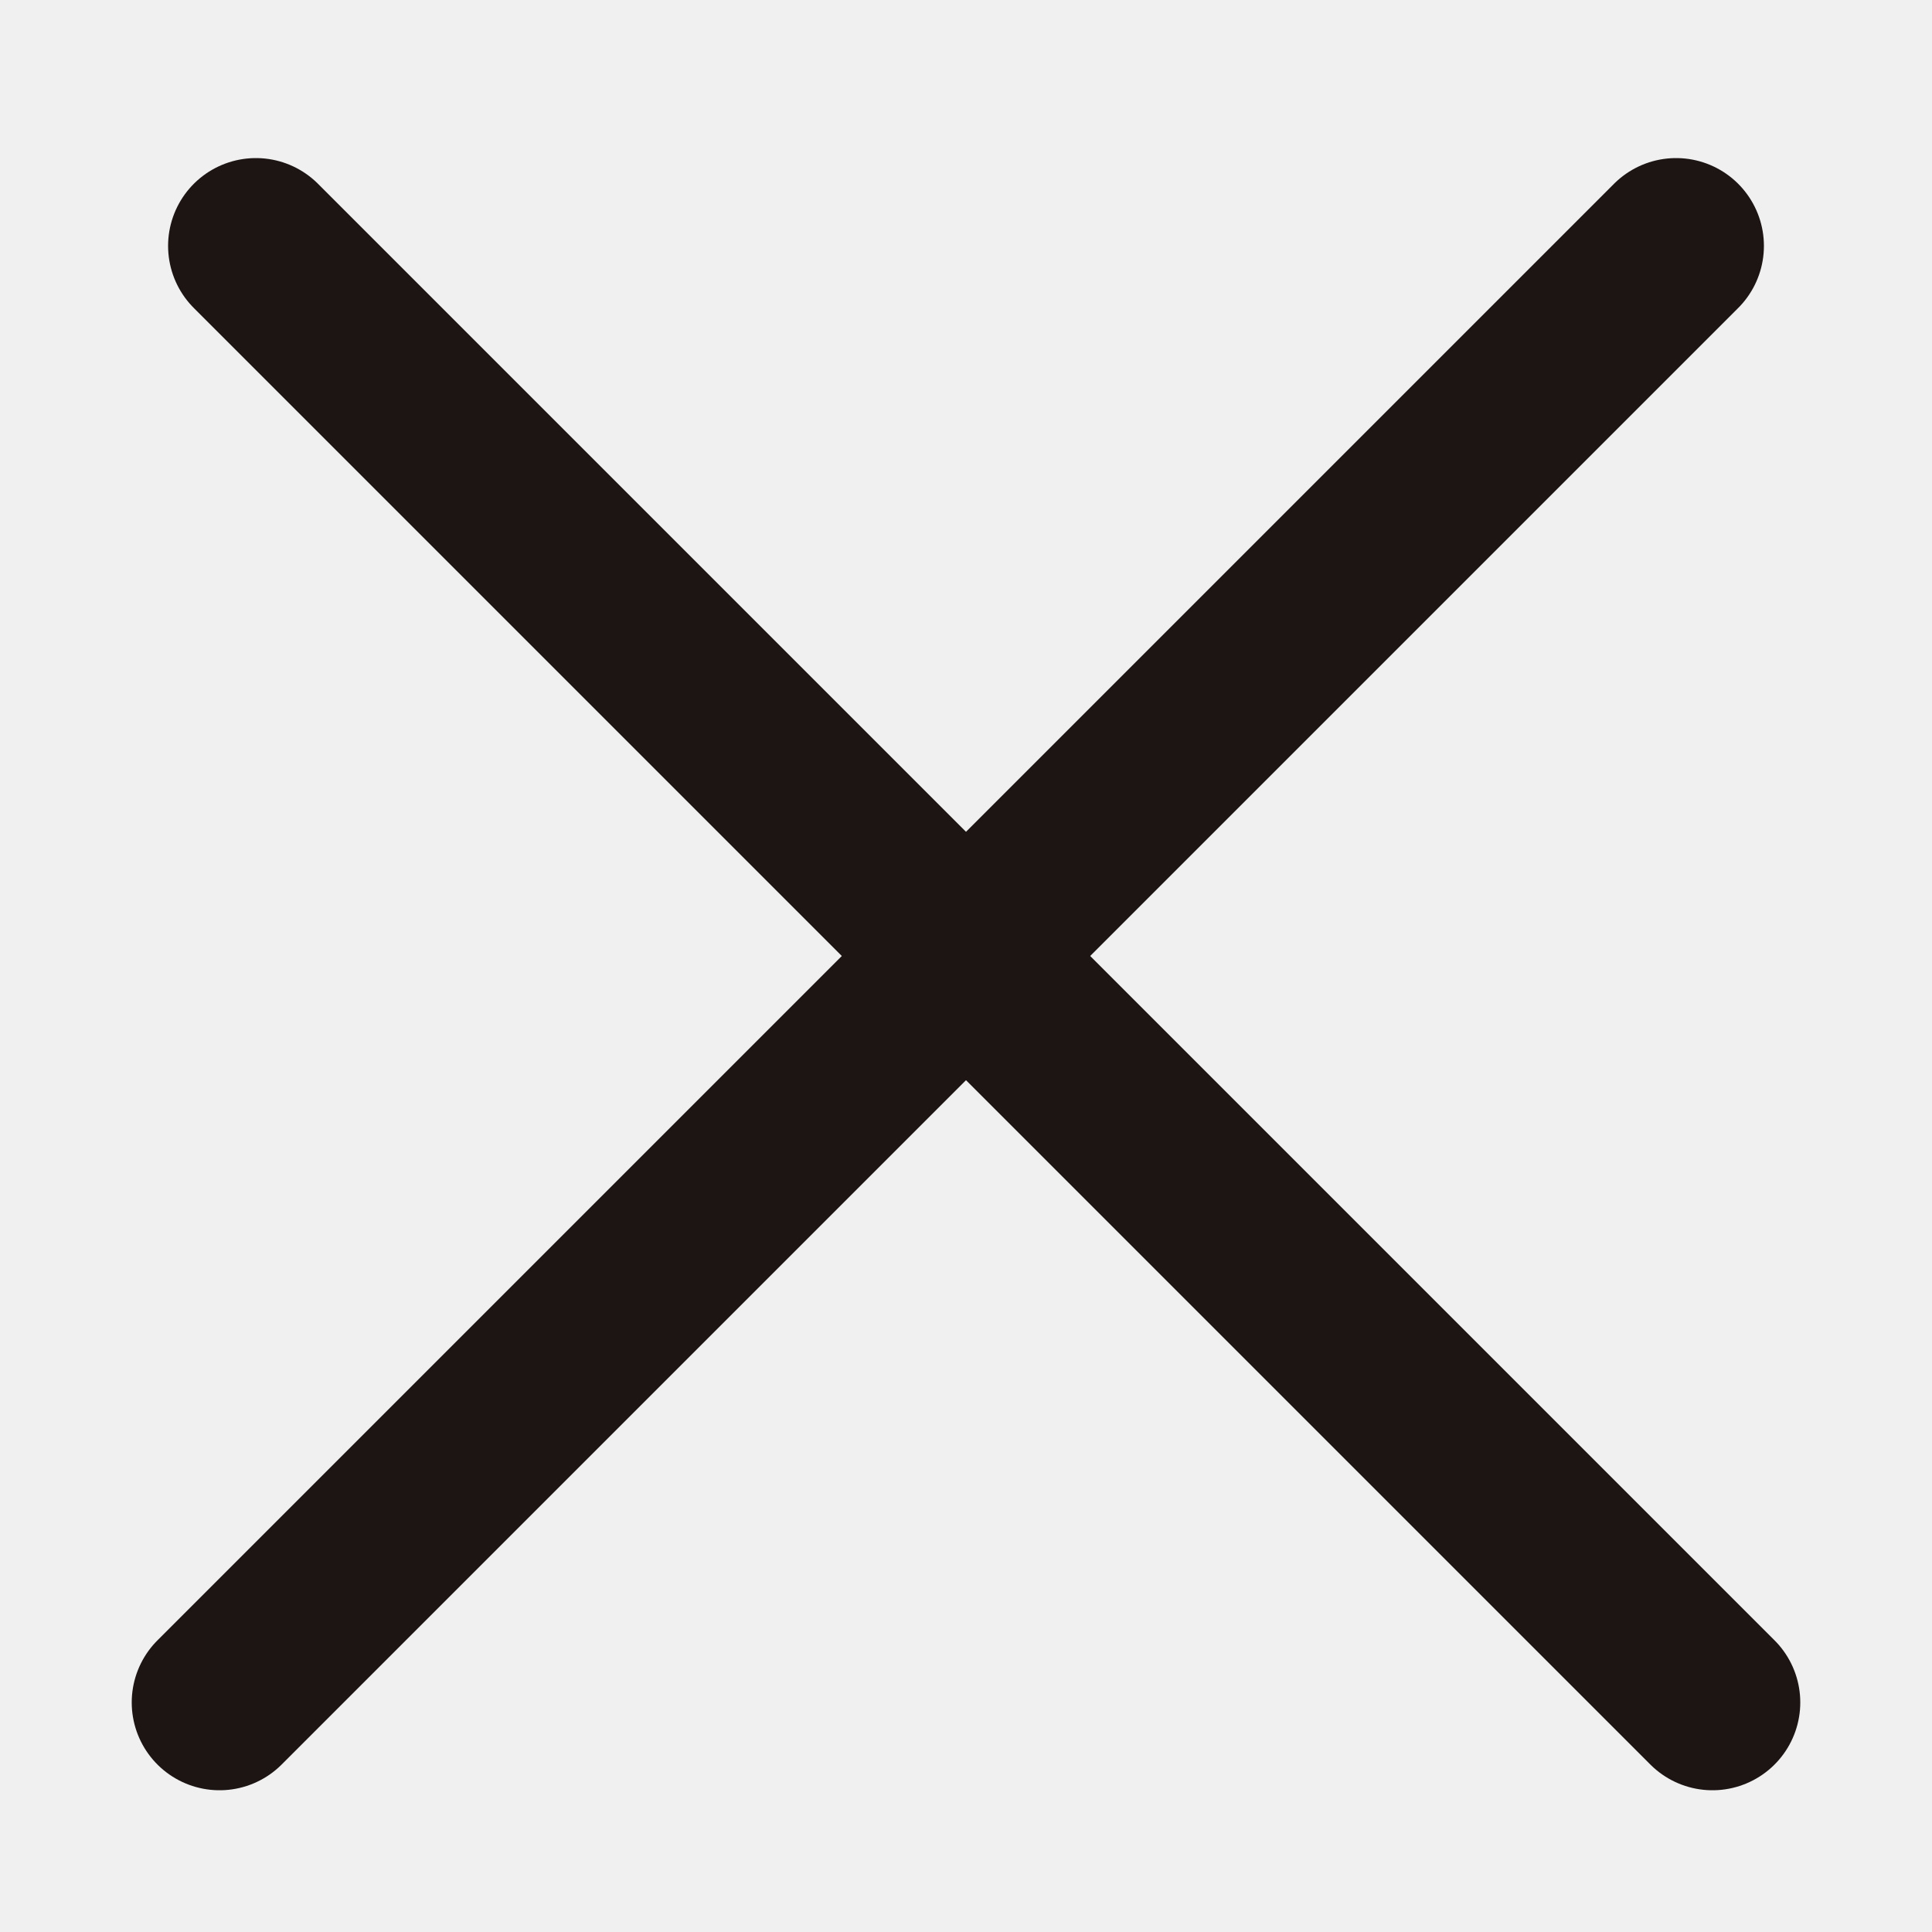
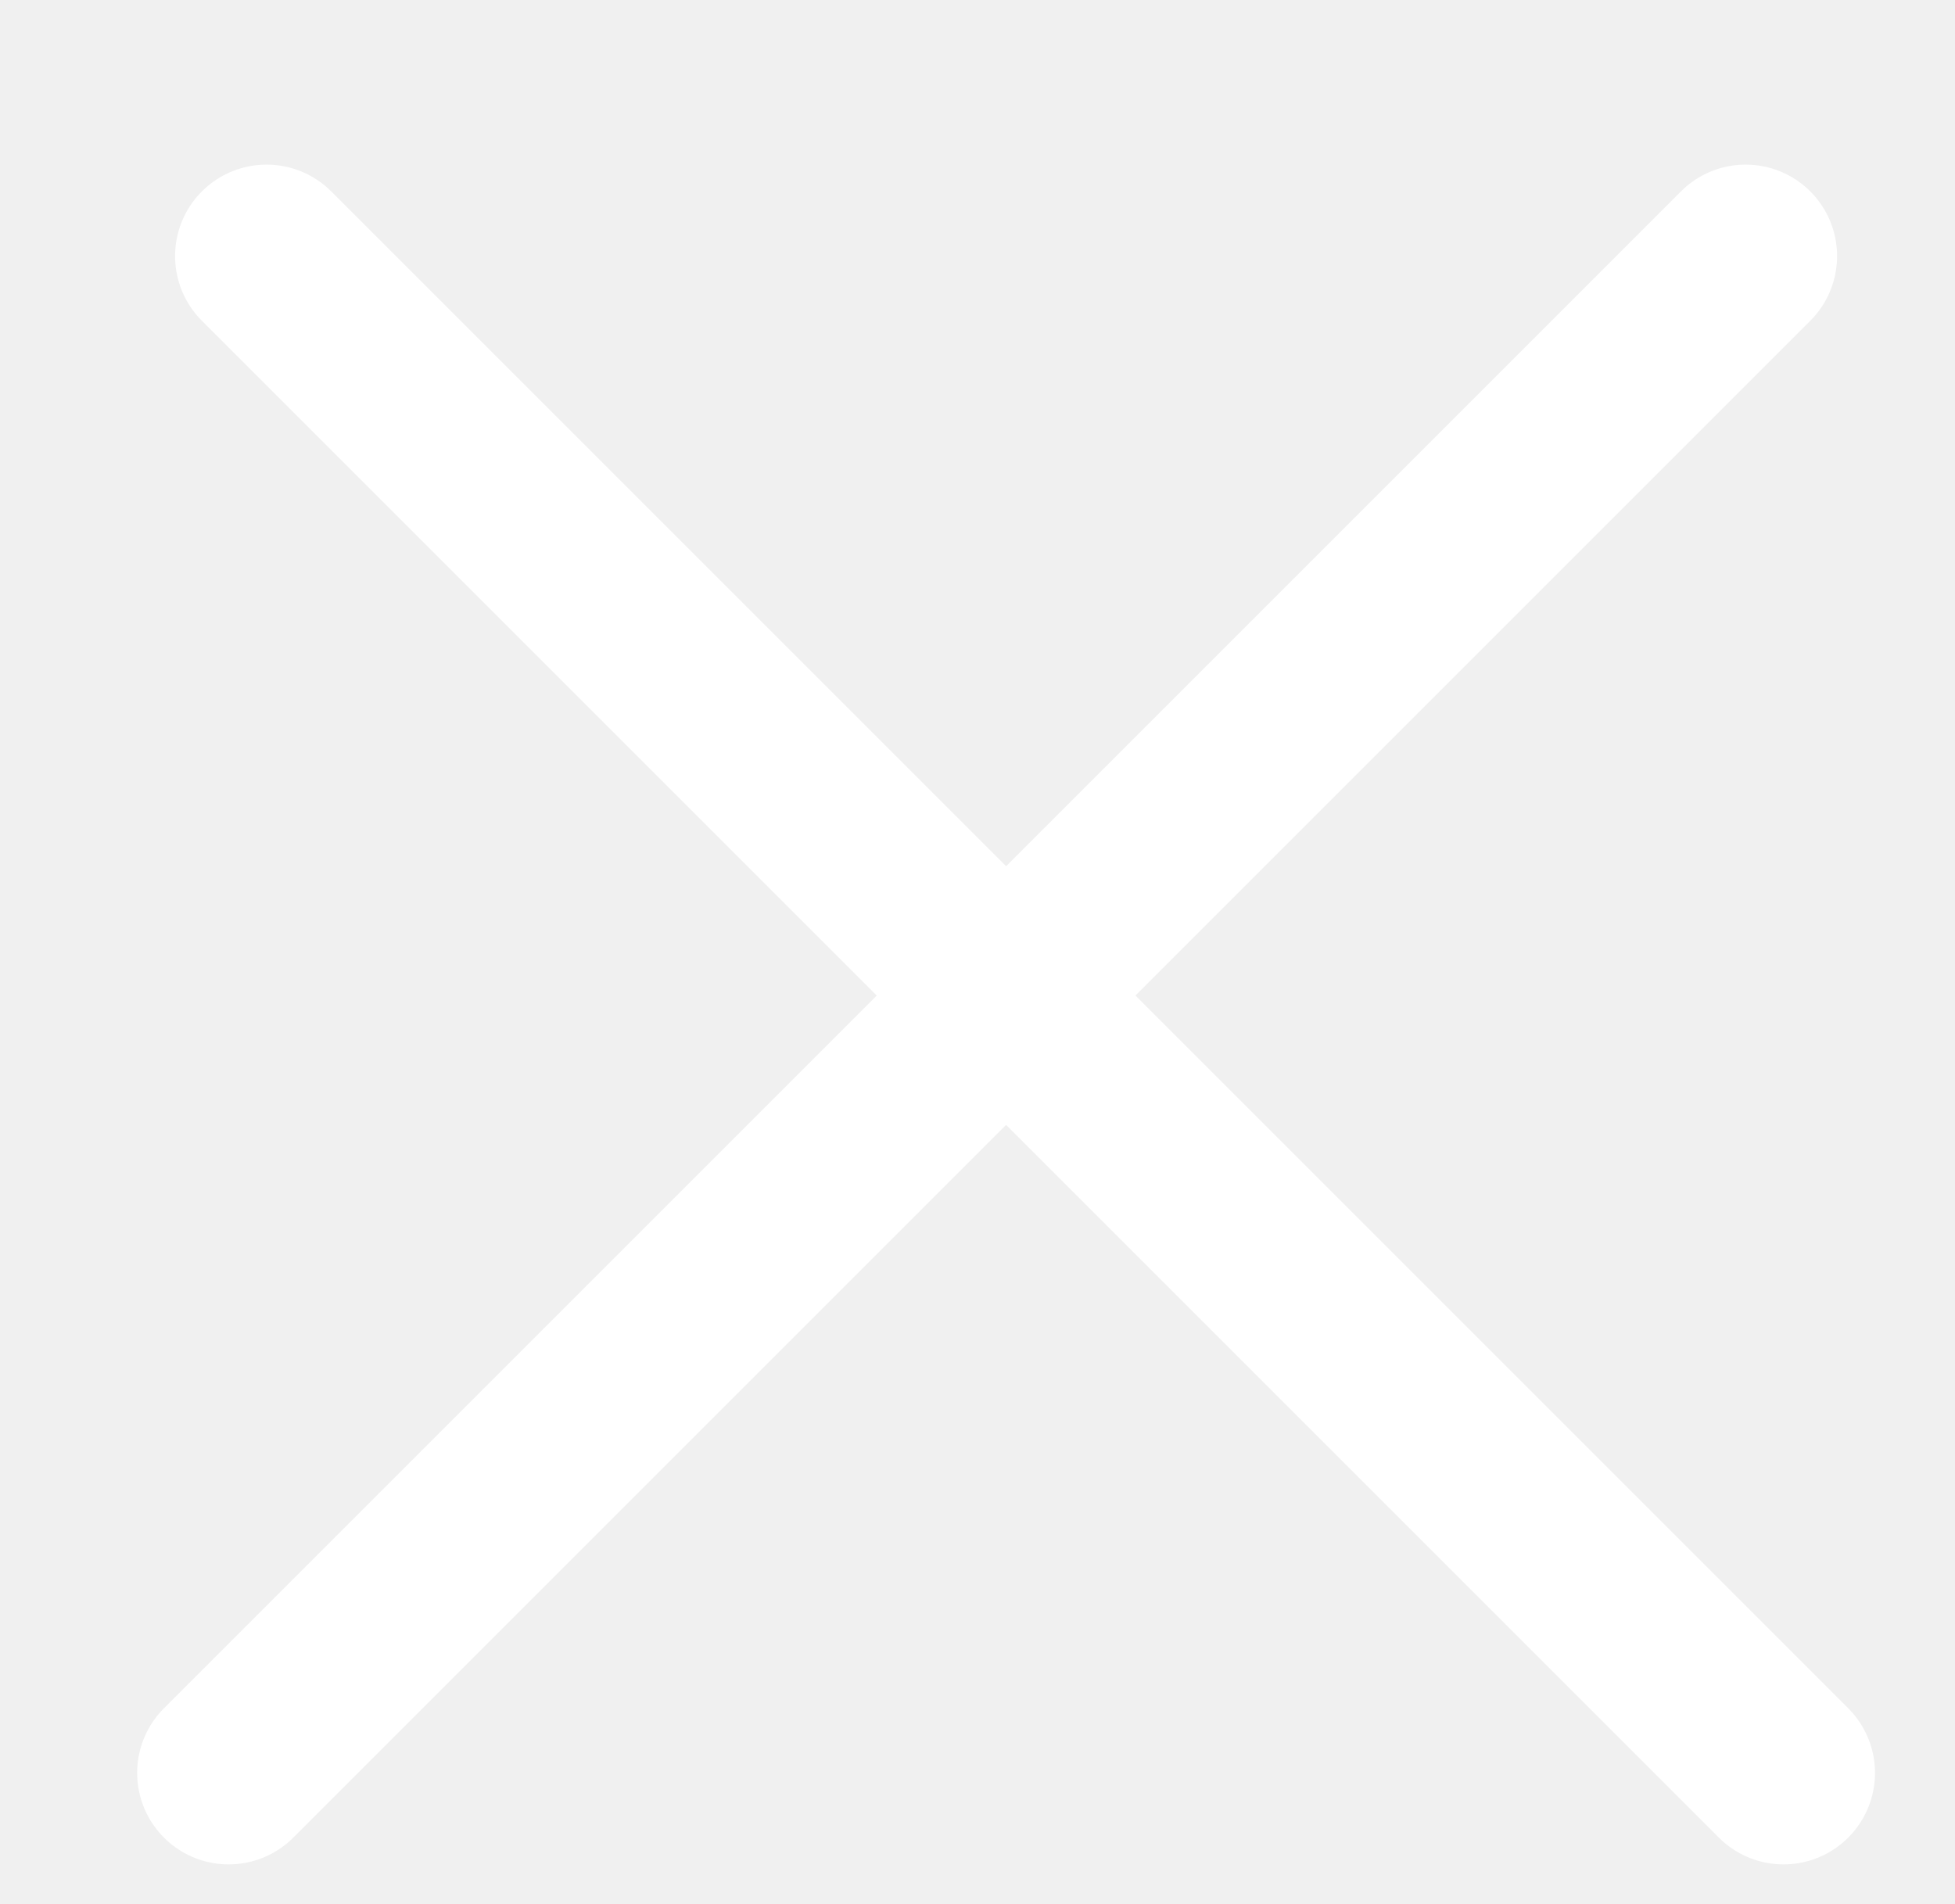
- <svg xmlns="http://www.w3.org/2000/svg" width="22" height="22" viewBox="0 0 22 22" fill="none">
-   <line x1="2.914" y1="2.8" x2="19.5" y2="19.386" stroke="#1C1514" stroke-width="2" stroke-linecap="round" />
-   <line x1="2.5" y1="19.386" x2="19.086" y2="2.8" stroke="#1C1514" stroke-width="2" stroke-linecap="round" />
+ <svg xmlns="http://www.w3.org/2000/svg" width="38" height="37" viewBox="0 0 38 37" fill="none">
+   <line x1="5.181" y1="4.978" x2="34.667" y2="34.464" stroke="white" stroke-width="3.556" stroke-linecap="round" />
+   <line x1="4.444" y1="34.464" x2="33.93" y2="4.978" stroke="white" stroke-width="3.556" stroke-linecap="round" />
</svg>
